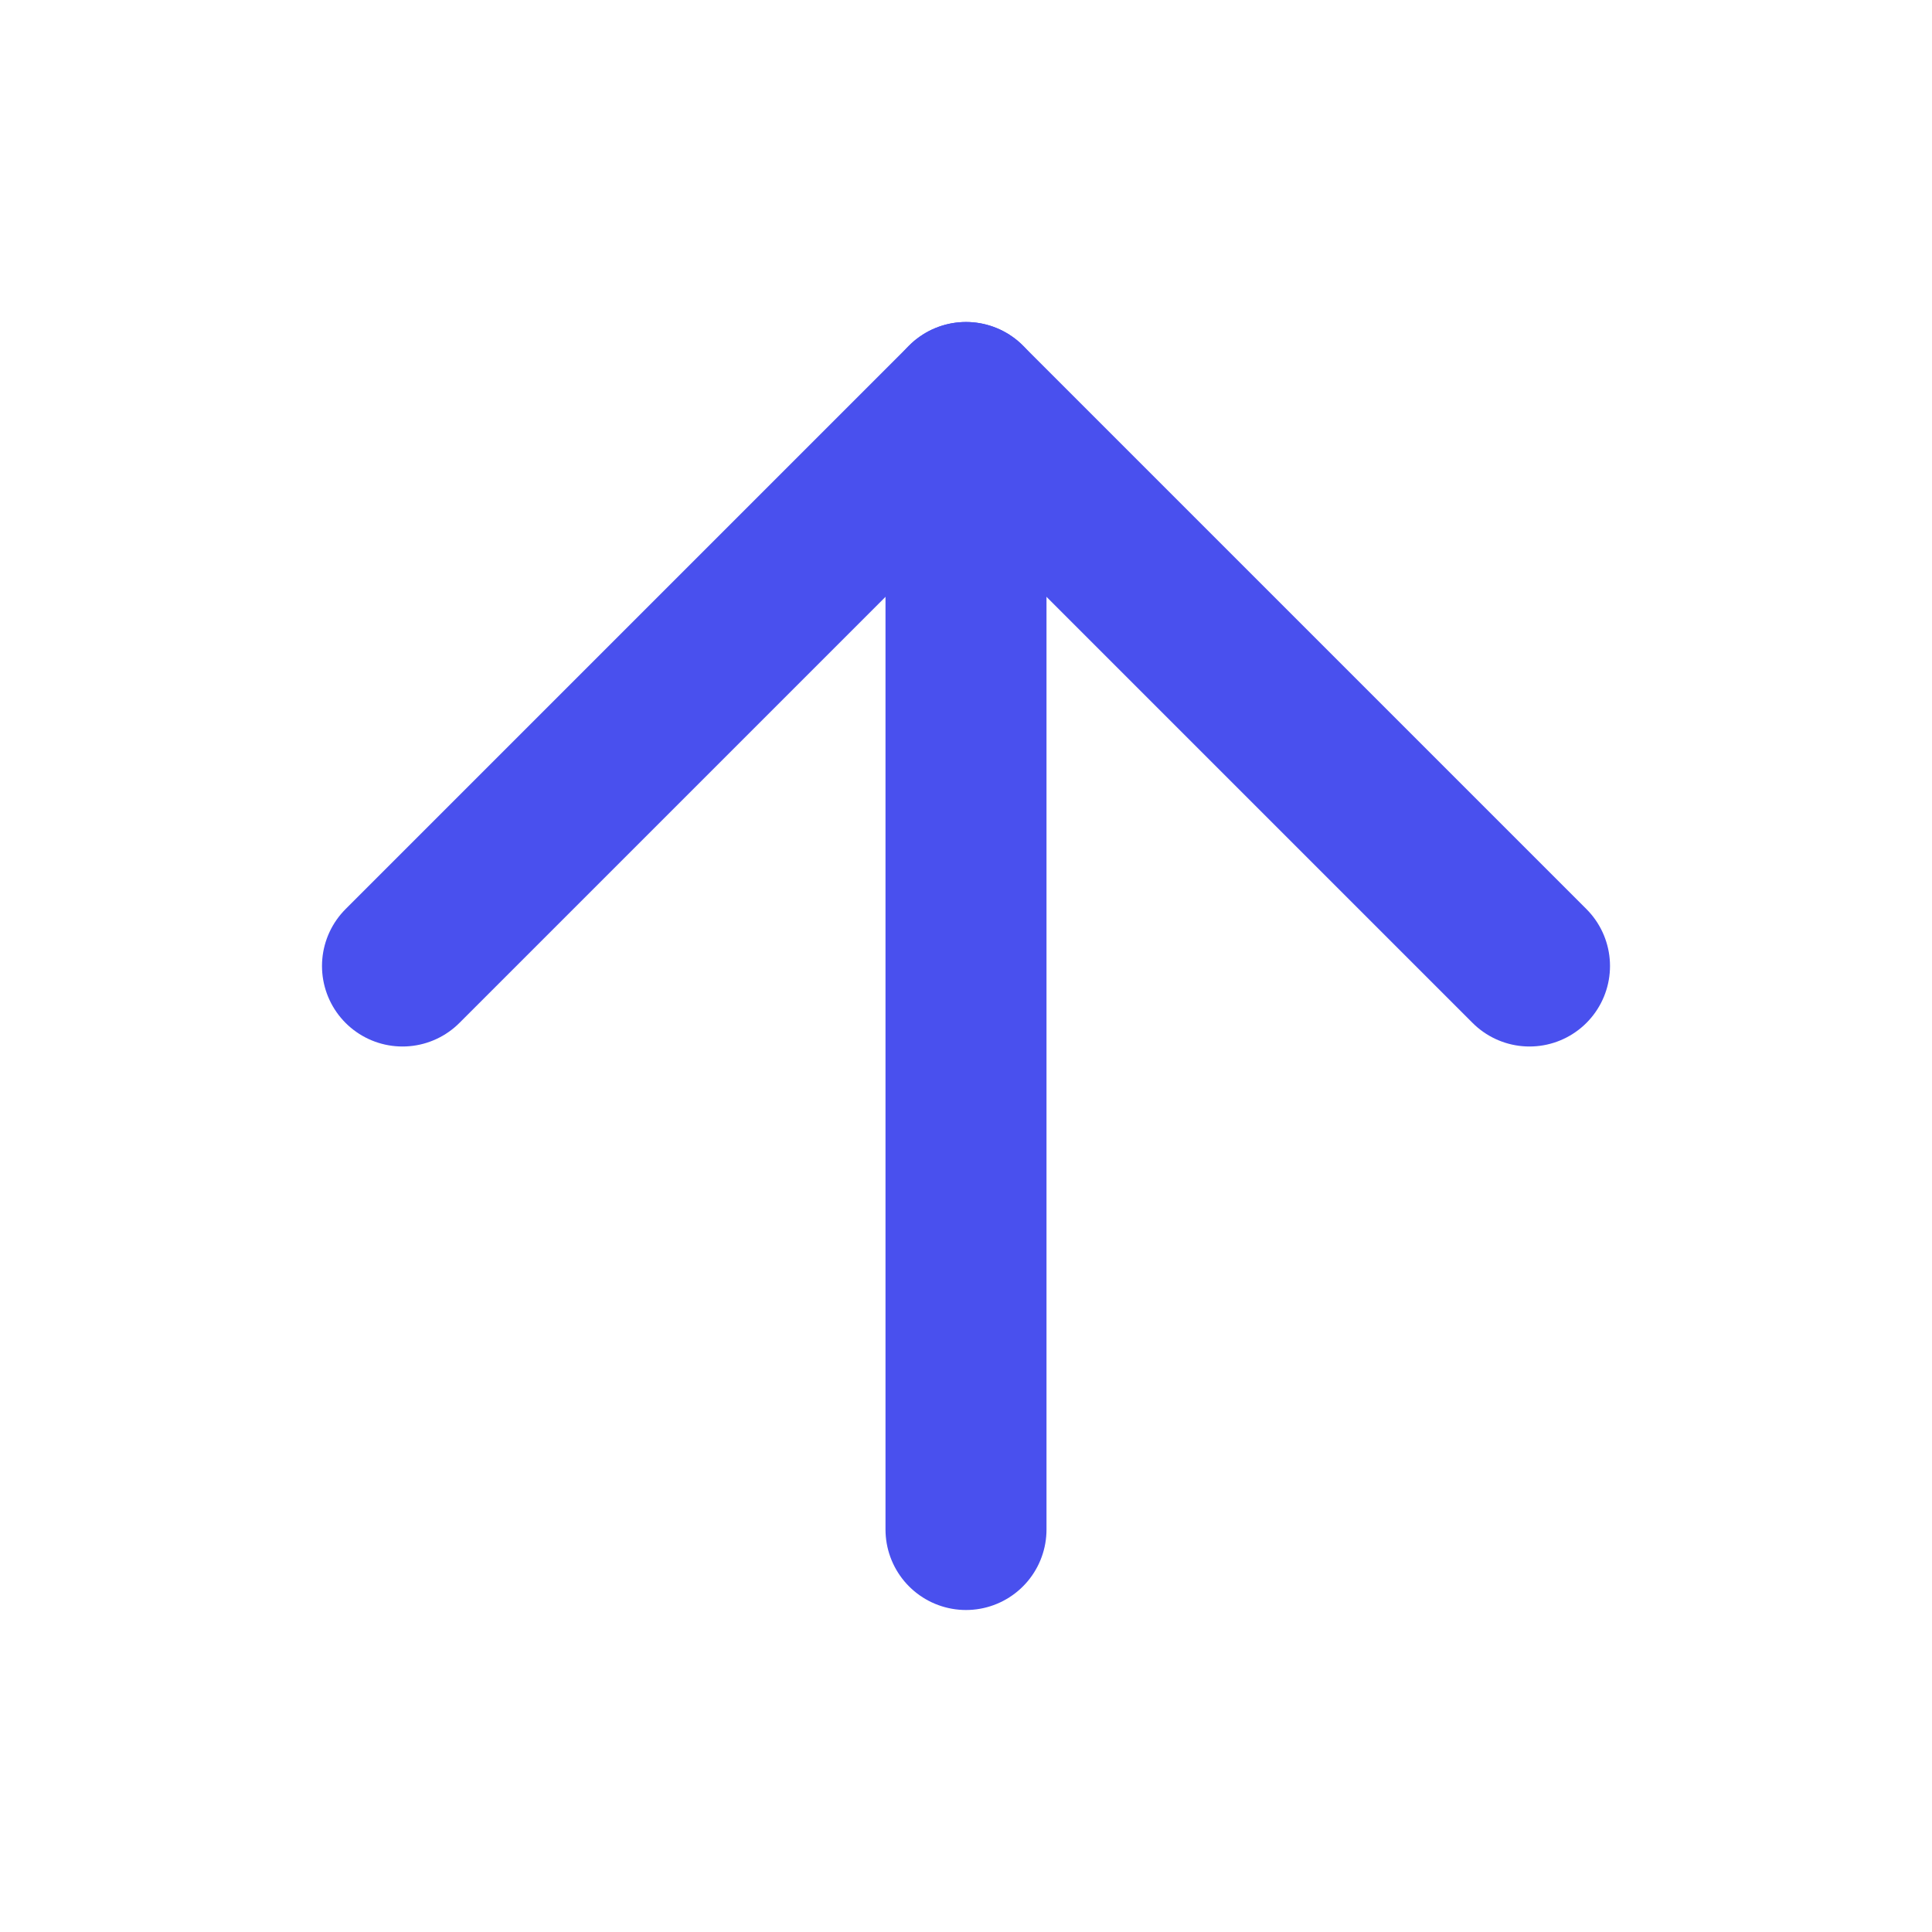
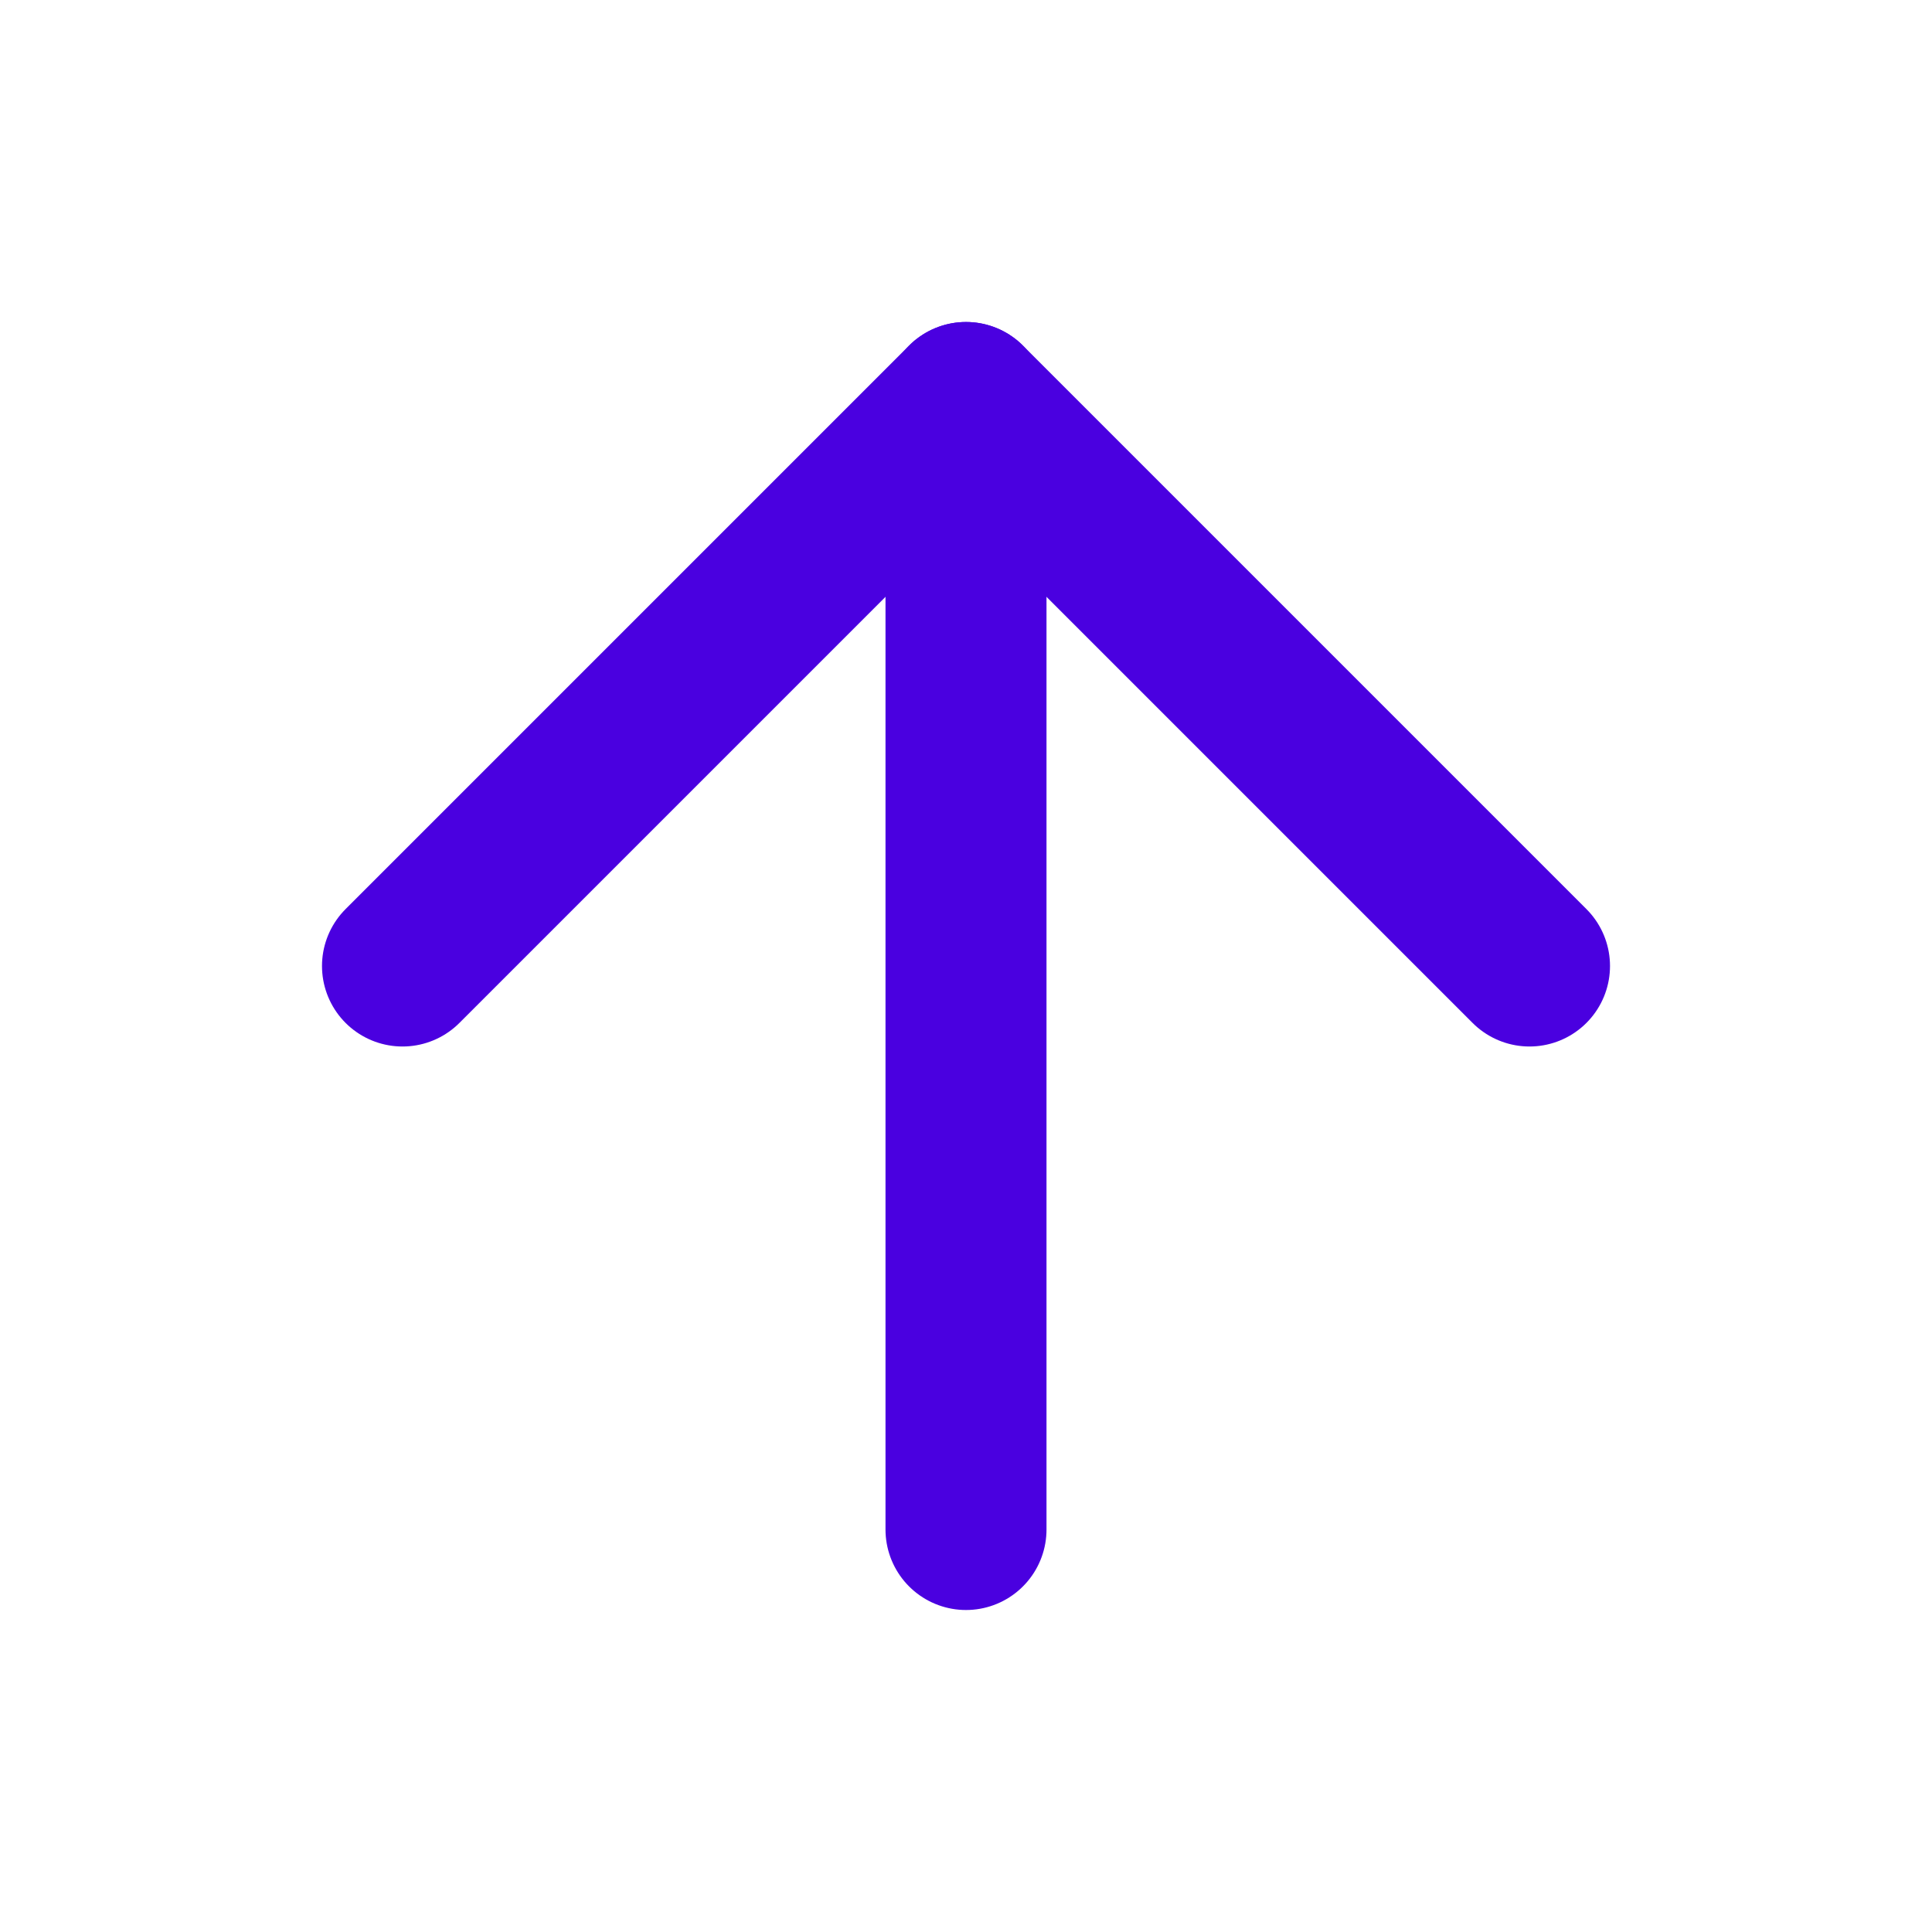
- <svg xmlns="http://www.w3.org/2000/svg" width="24" height="24" viewBox="0 0 24 24" fill="none" stroke="#4950EE" stroke-width="2" stroke-linecap="round" stroke-linejoin="round" class="feather feather-arrow-up">
+ <svg xmlns="http://www.w3.org/2000/svg" width="24" height="24" viewBox="0 0 24 24" fill="none" stroke="#4A00E0" stroke-width="2" stroke-linecap="round" stroke-linejoin="round" class="feather feather-arrow-up">
  <line x1="12" y1="19" x2="12" y2="5" />
  <polyline points="5 12 12 5 19 12" />
</svg>
